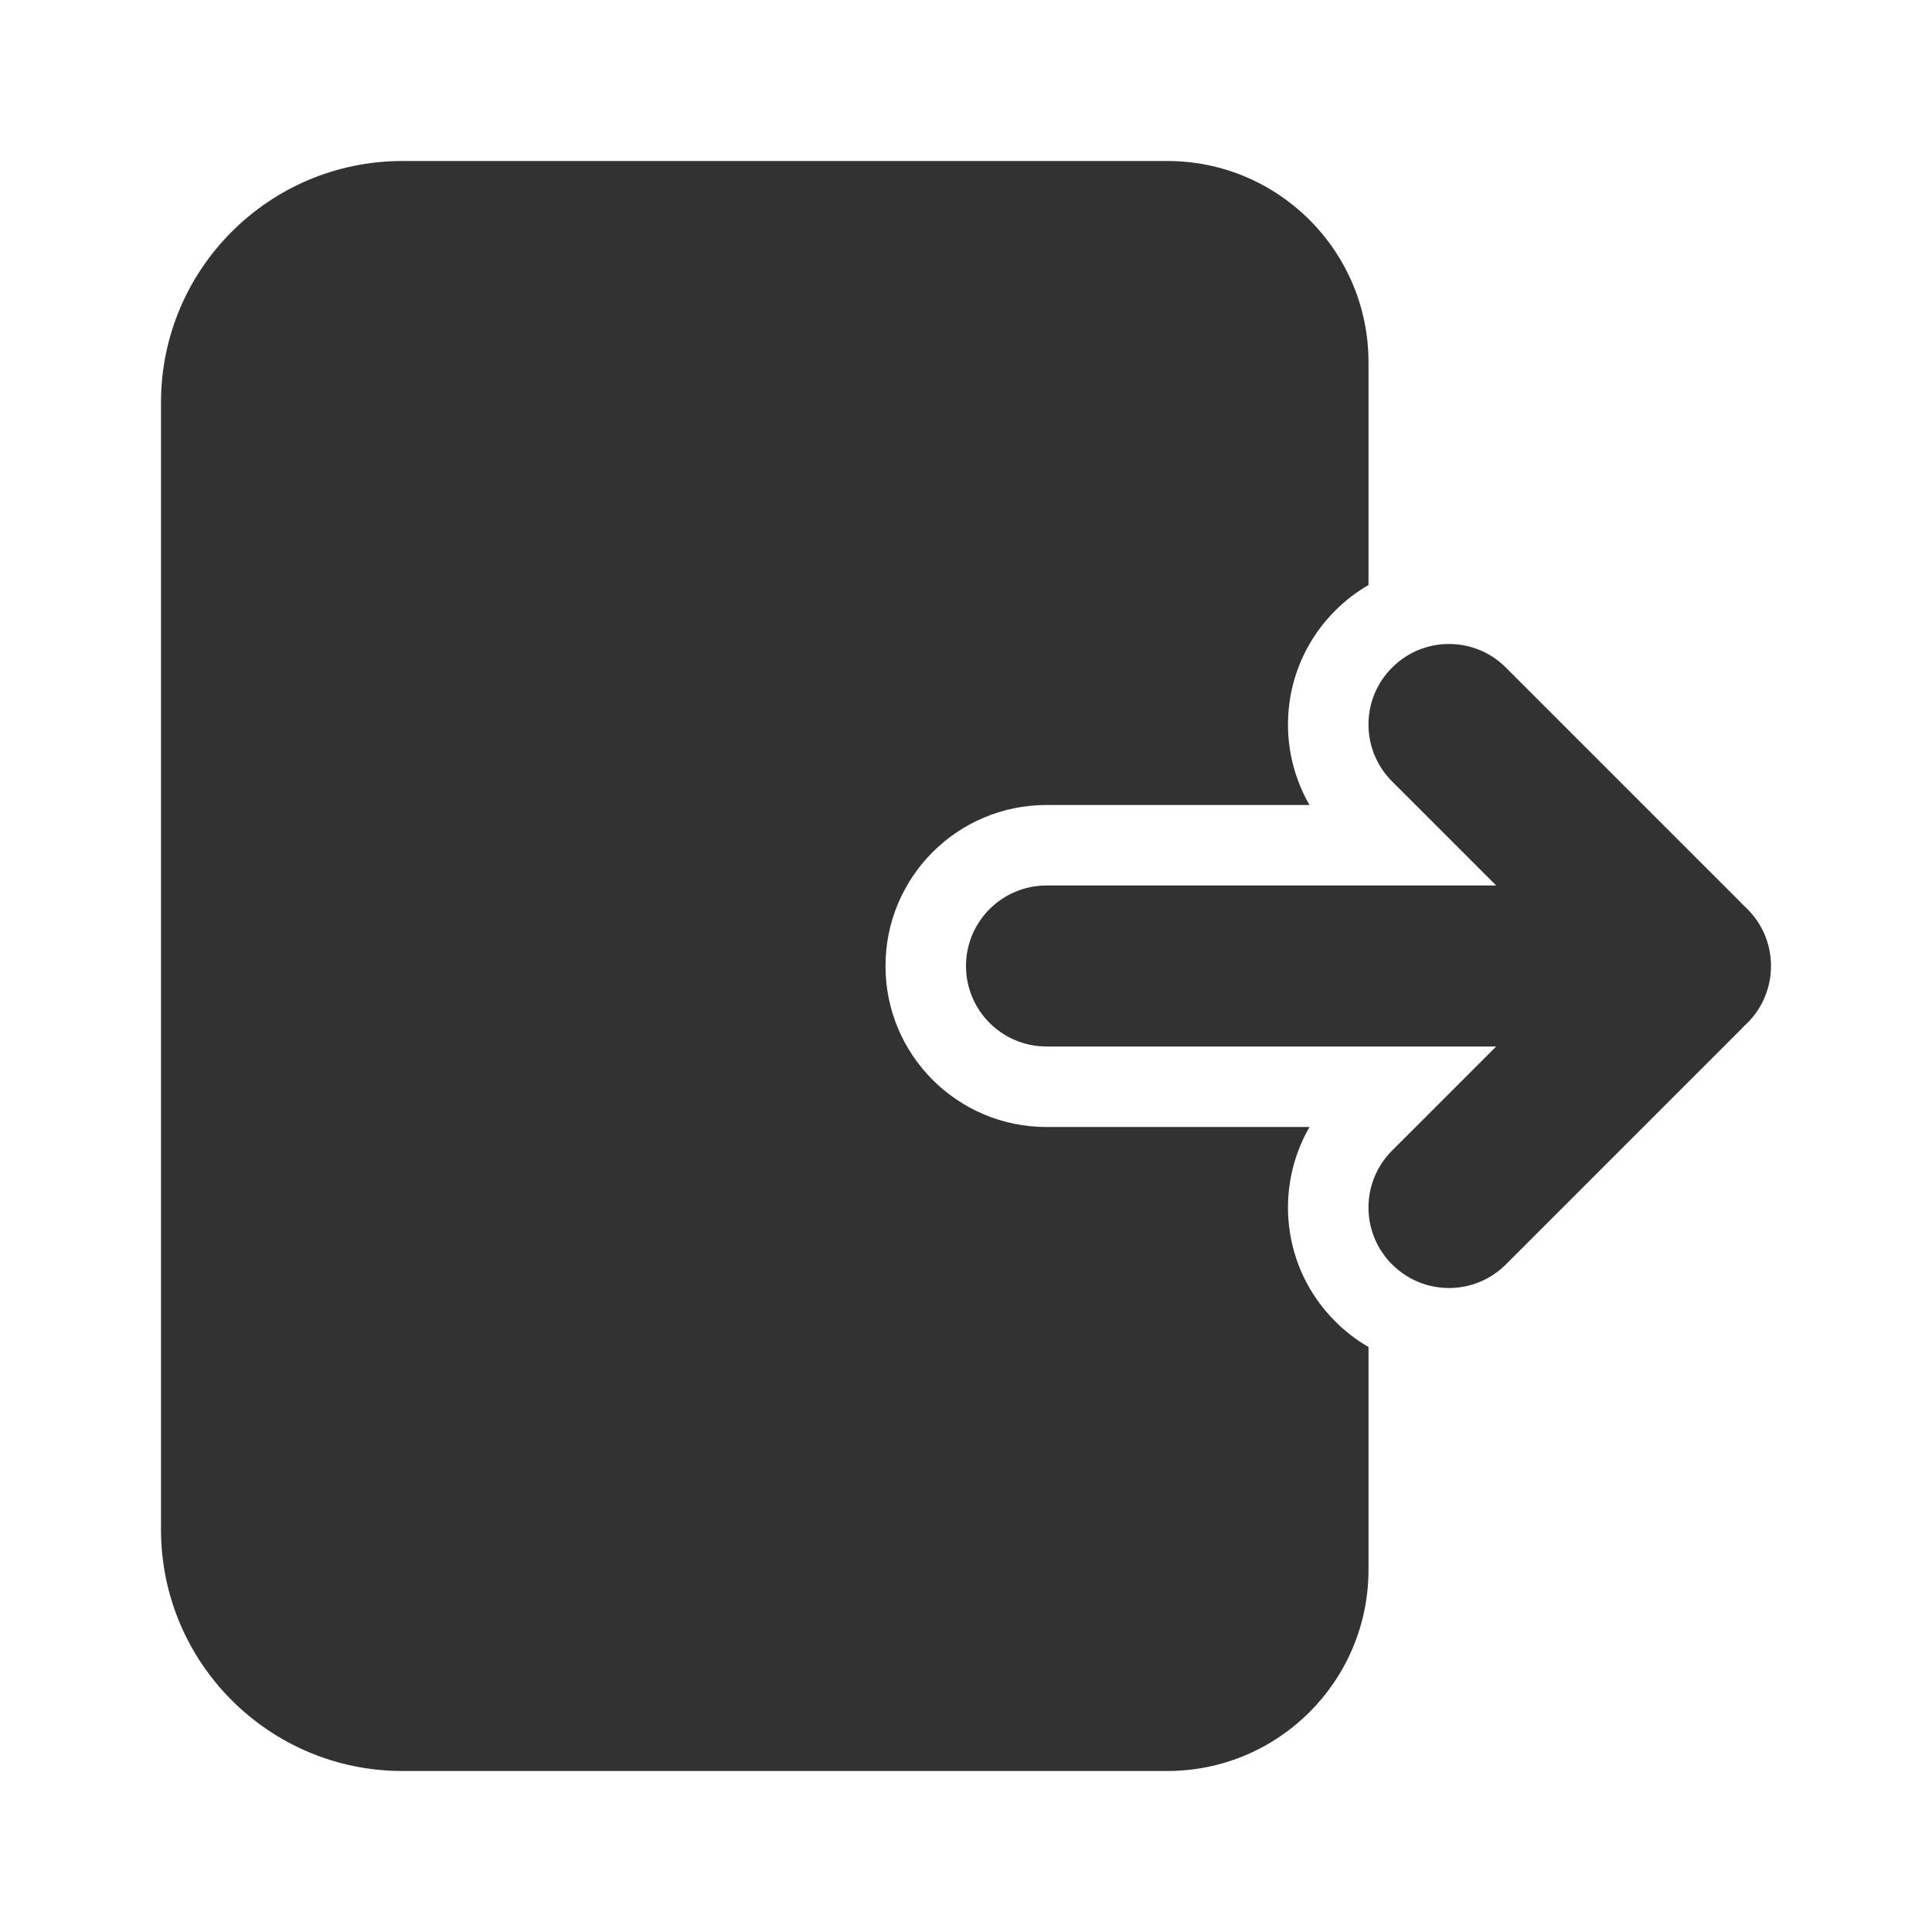
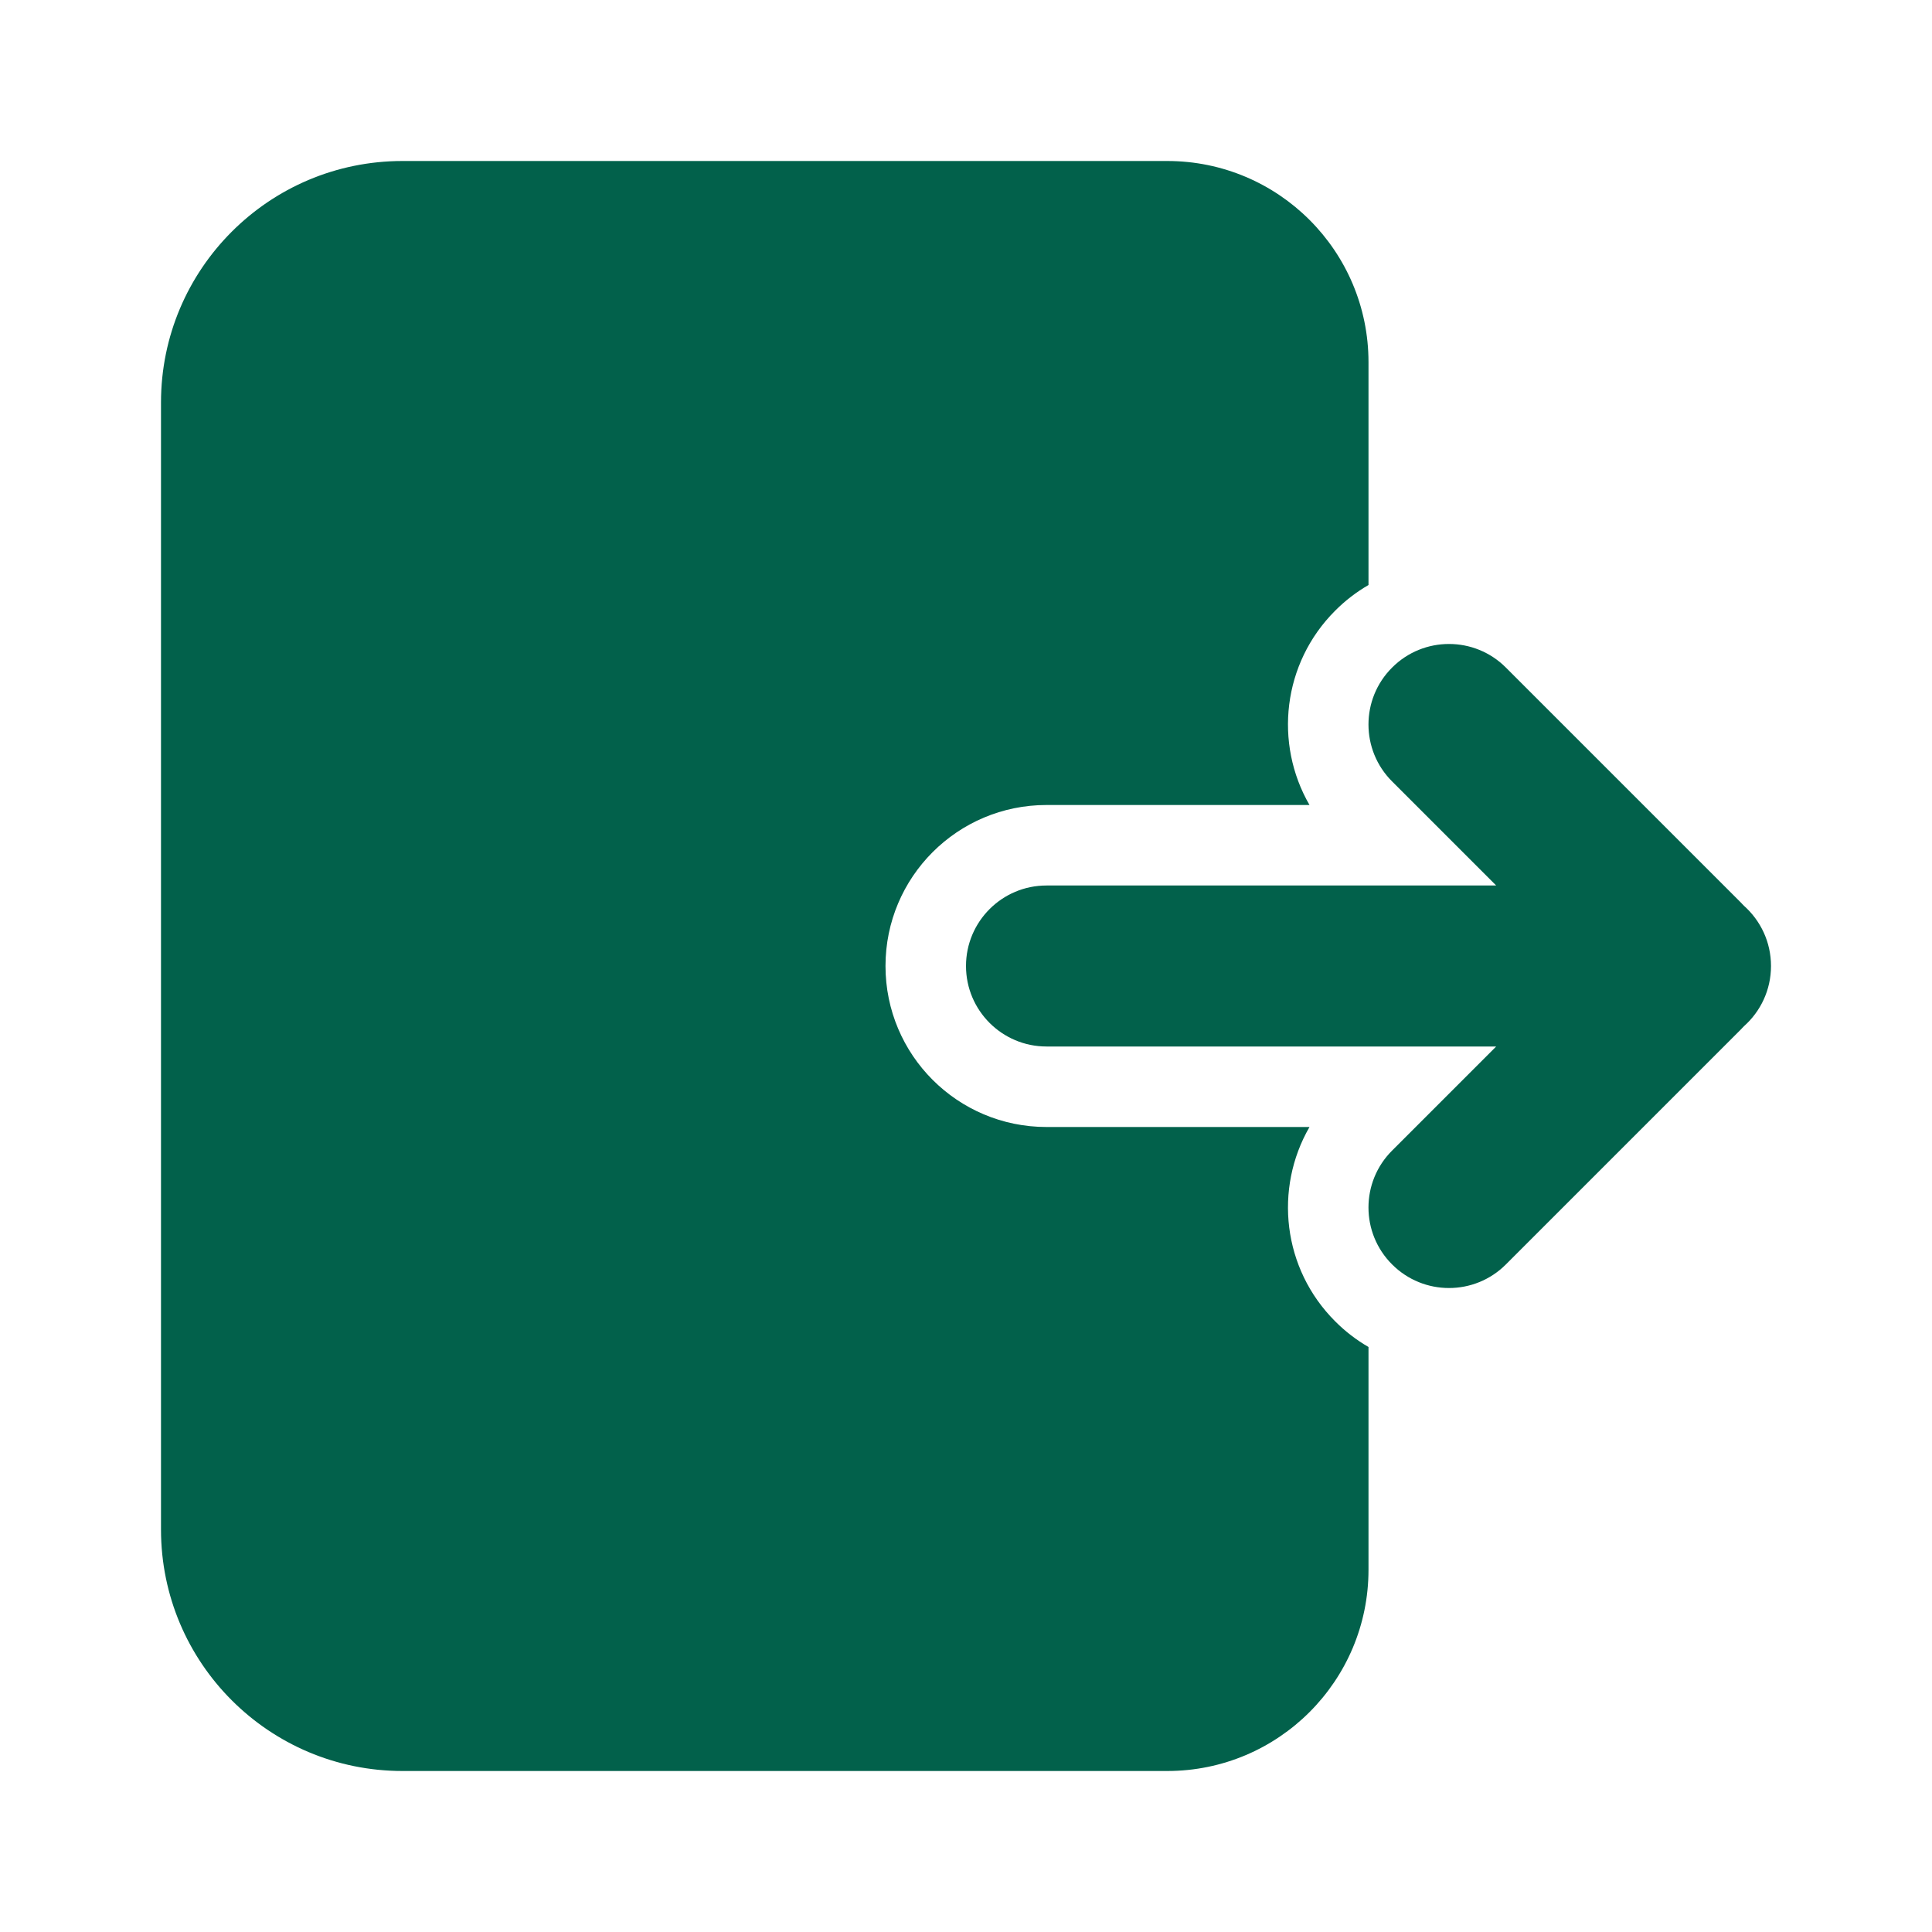
<svg xmlns="http://www.w3.org/2000/svg" viewBox="0 0 24 24" fill="none">
-   <path d="M17.293 14.293C16.902 14.683 16.902 15.317 17.293 15.707C17.683 16.098 18.317 16.098 18.707 15.707L21.62 12.794C21.635 12.779 21.65 12.764 21.664 12.748C21.87 12.565 22 12.298 22 12C22 11.702 21.87 11.435 21.664 11.252C21.65 11.236 21.635 11.221 21.62 11.206L18.707 8.293C18.317 7.902 17.683 7.902 17.293 8.293C16.902 8.683 16.902 9.317 17.293 9.707L18.586 11H13C12.448 11 12 11.448 12 12C12 12.552 12.448 13 13 13H18.586L17.293 14.293Z" fill="#323232" />
-   <path d="M5 2C3.343 2 2 3.343 2 5V19C2 20.657 3.343 22 5 22H14.5C15.881 22 17 20.881 17 19.5V16.733C16.852 16.647 16.712 16.541 16.586 16.414C15.931 15.76 15.825 14.765 16.267 14H13C11.895 14 11 13.105 11 12C11 10.895 11.895 10 13 10H16.267C15.825 9.235 15.931 8.24 16.586 7.586C16.712 7.459 16.852 7.353 17 7.267V4.5C17 3.119 15.881 2 14.5 2H5Z" fill="#323232" />
+   <path d="M17.293 14.293C16.902 14.683 16.902 15.317 17.293 15.707C17.683 16.098 18.317 16.098 18.707 15.707L21.62 12.794C21.635 12.779 21.65 12.764 21.664 12.748C21.87 12.565 22 12.298 22 12C22 11.702 21.87 11.435 21.664 11.252C21.65 11.236 21.635 11.221 21.62 11.206L18.707 8.293C18.317 7.902 17.683 7.902 17.293 8.293C16.902 8.683 16.902 9.317 17.293 9.707L18.586 11H13C12.448 11 12 11.448 12 12C12 12.552 12.448 13 13 13H18.586L17.293 14.293Z" fill="#02614b" />
+   <path d="M5 2C3.343 2 2 3.343 2 5V19C2 20.657 3.343 22 5 22H14.5C15.881 22 17 20.881 17 19.5V16.733C16.852 16.647 16.712 16.541 16.586 16.414C15.931 15.76 15.825 14.765 16.267 14H13C11.895 14 11 13.105 11 12C11 10.895 11.895 10 13 10H16.267C15.825 9.235 15.931 8.24 16.586 7.586C16.712 7.459 16.852 7.353 17 7.267V4.5C17 3.119 15.881 2 14.5 2H5Z" fill="#02614b" />
</svg>
